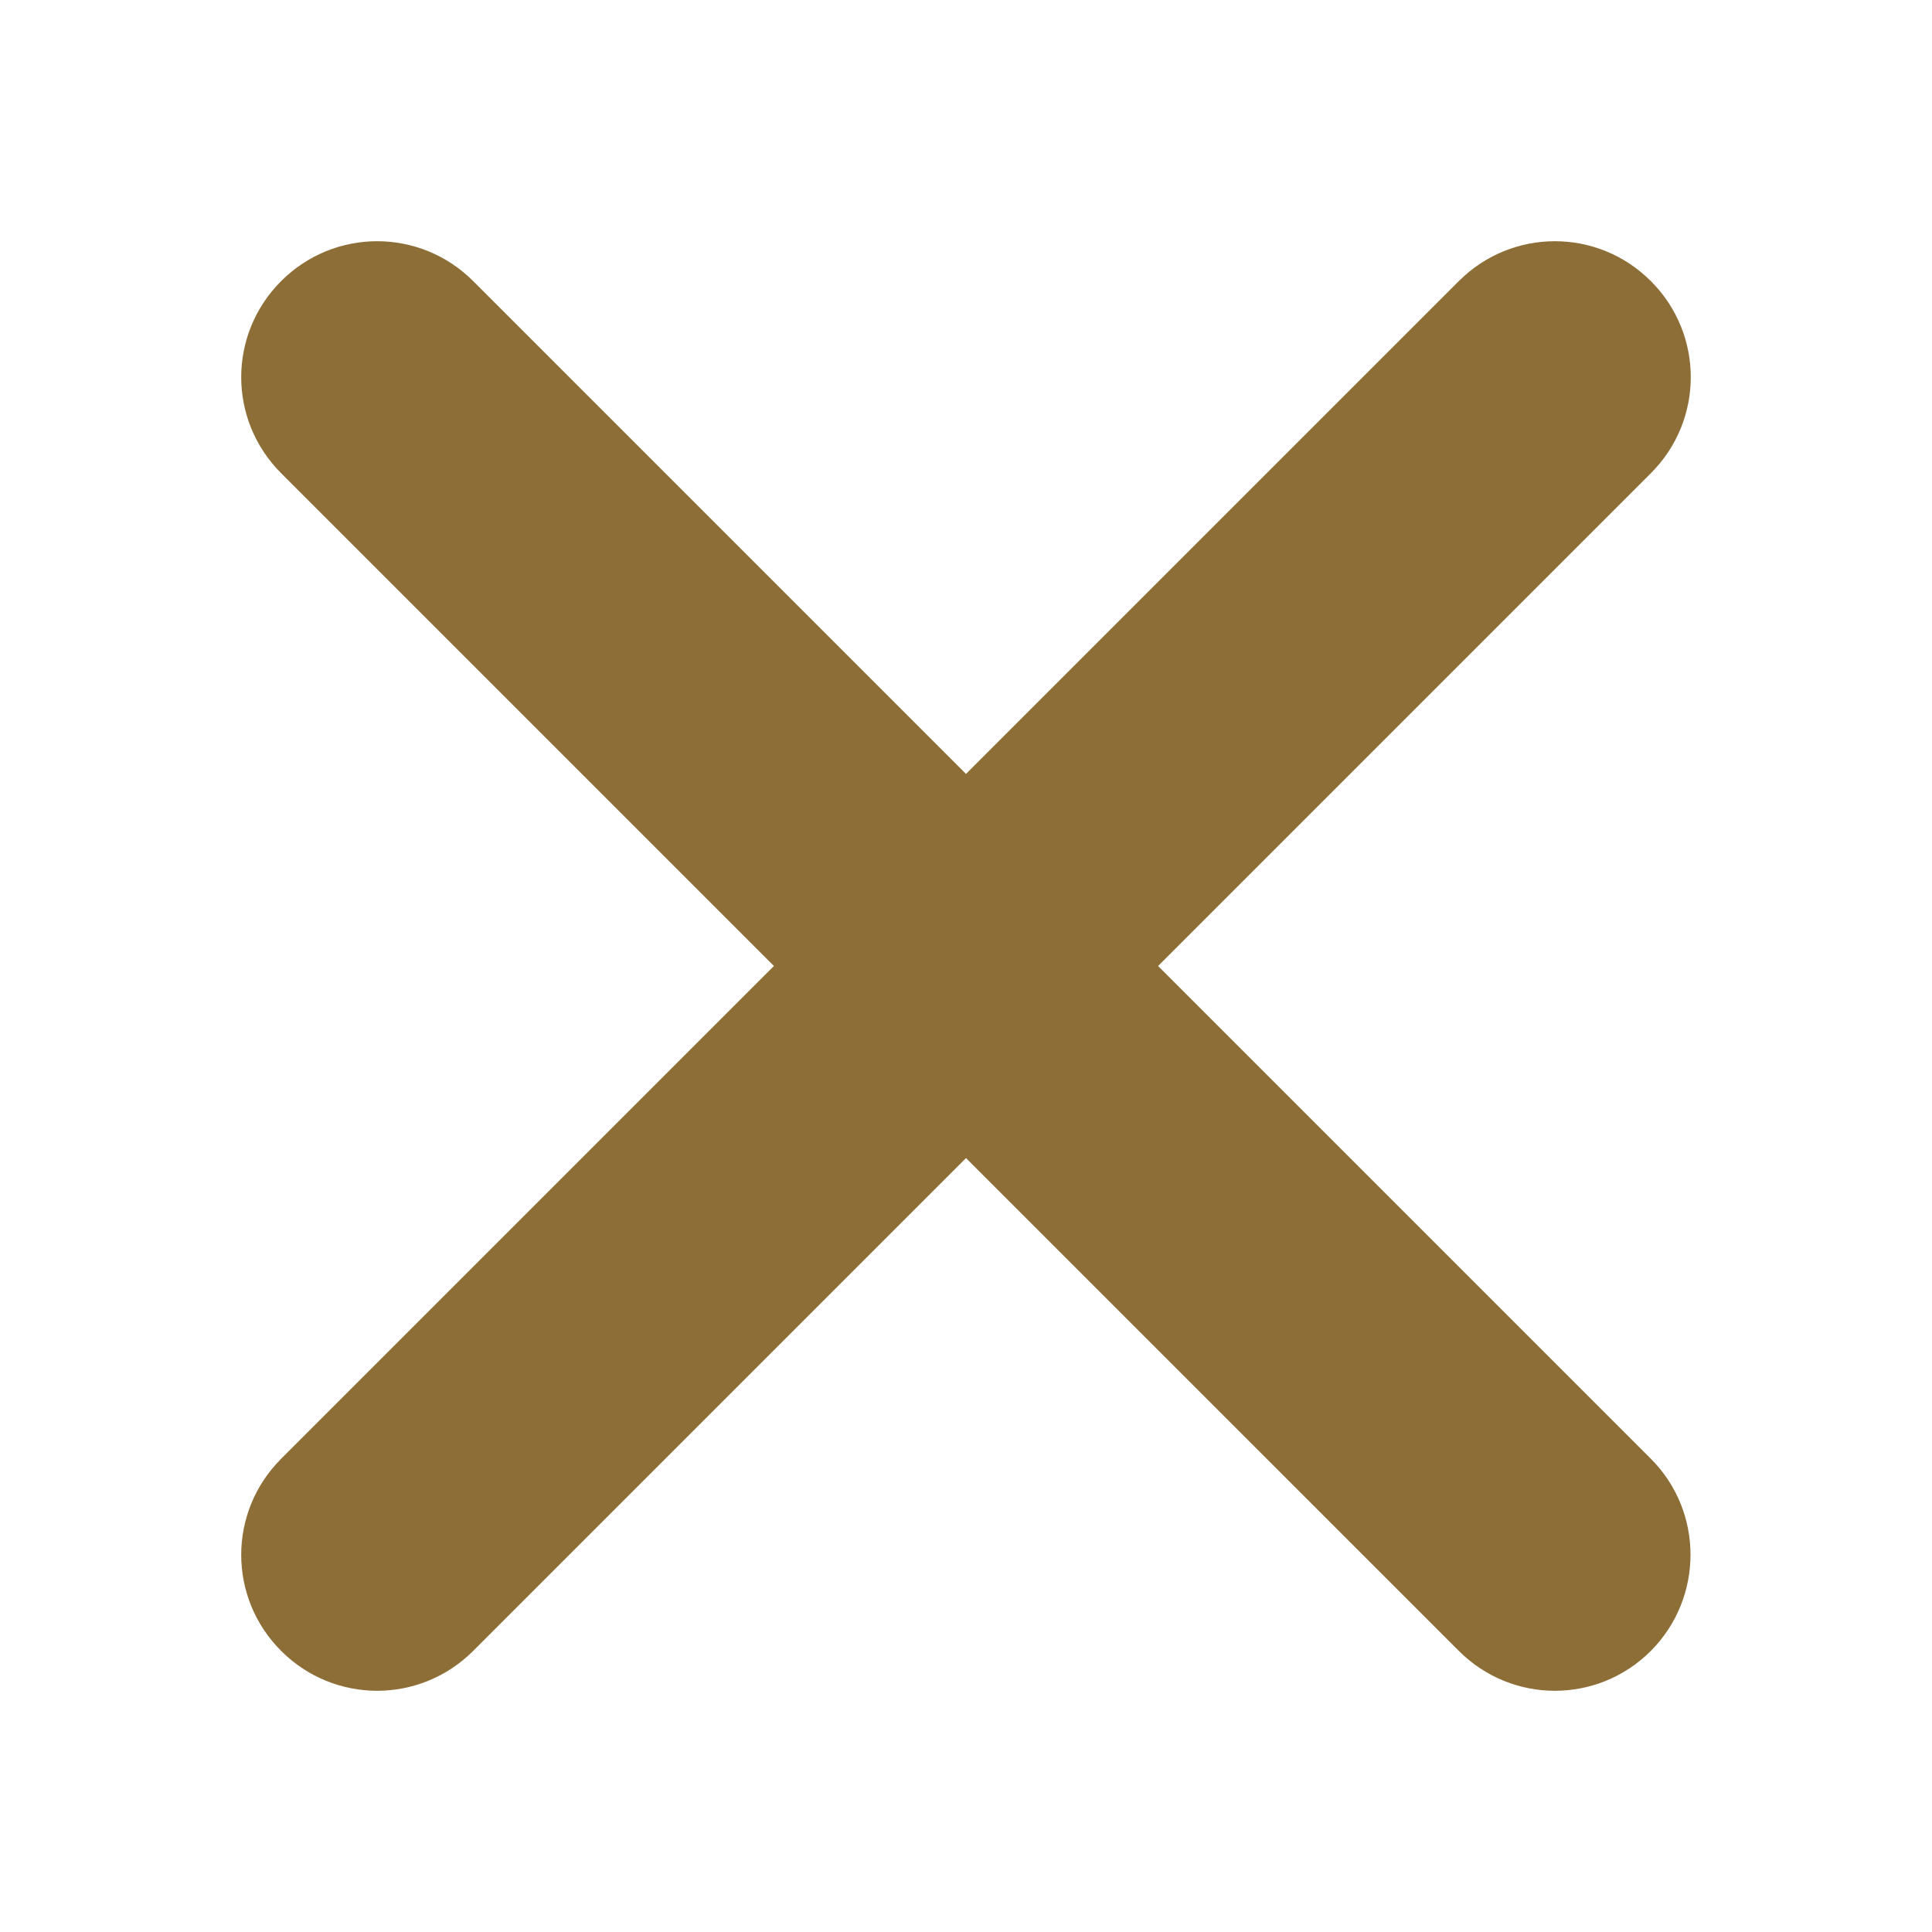
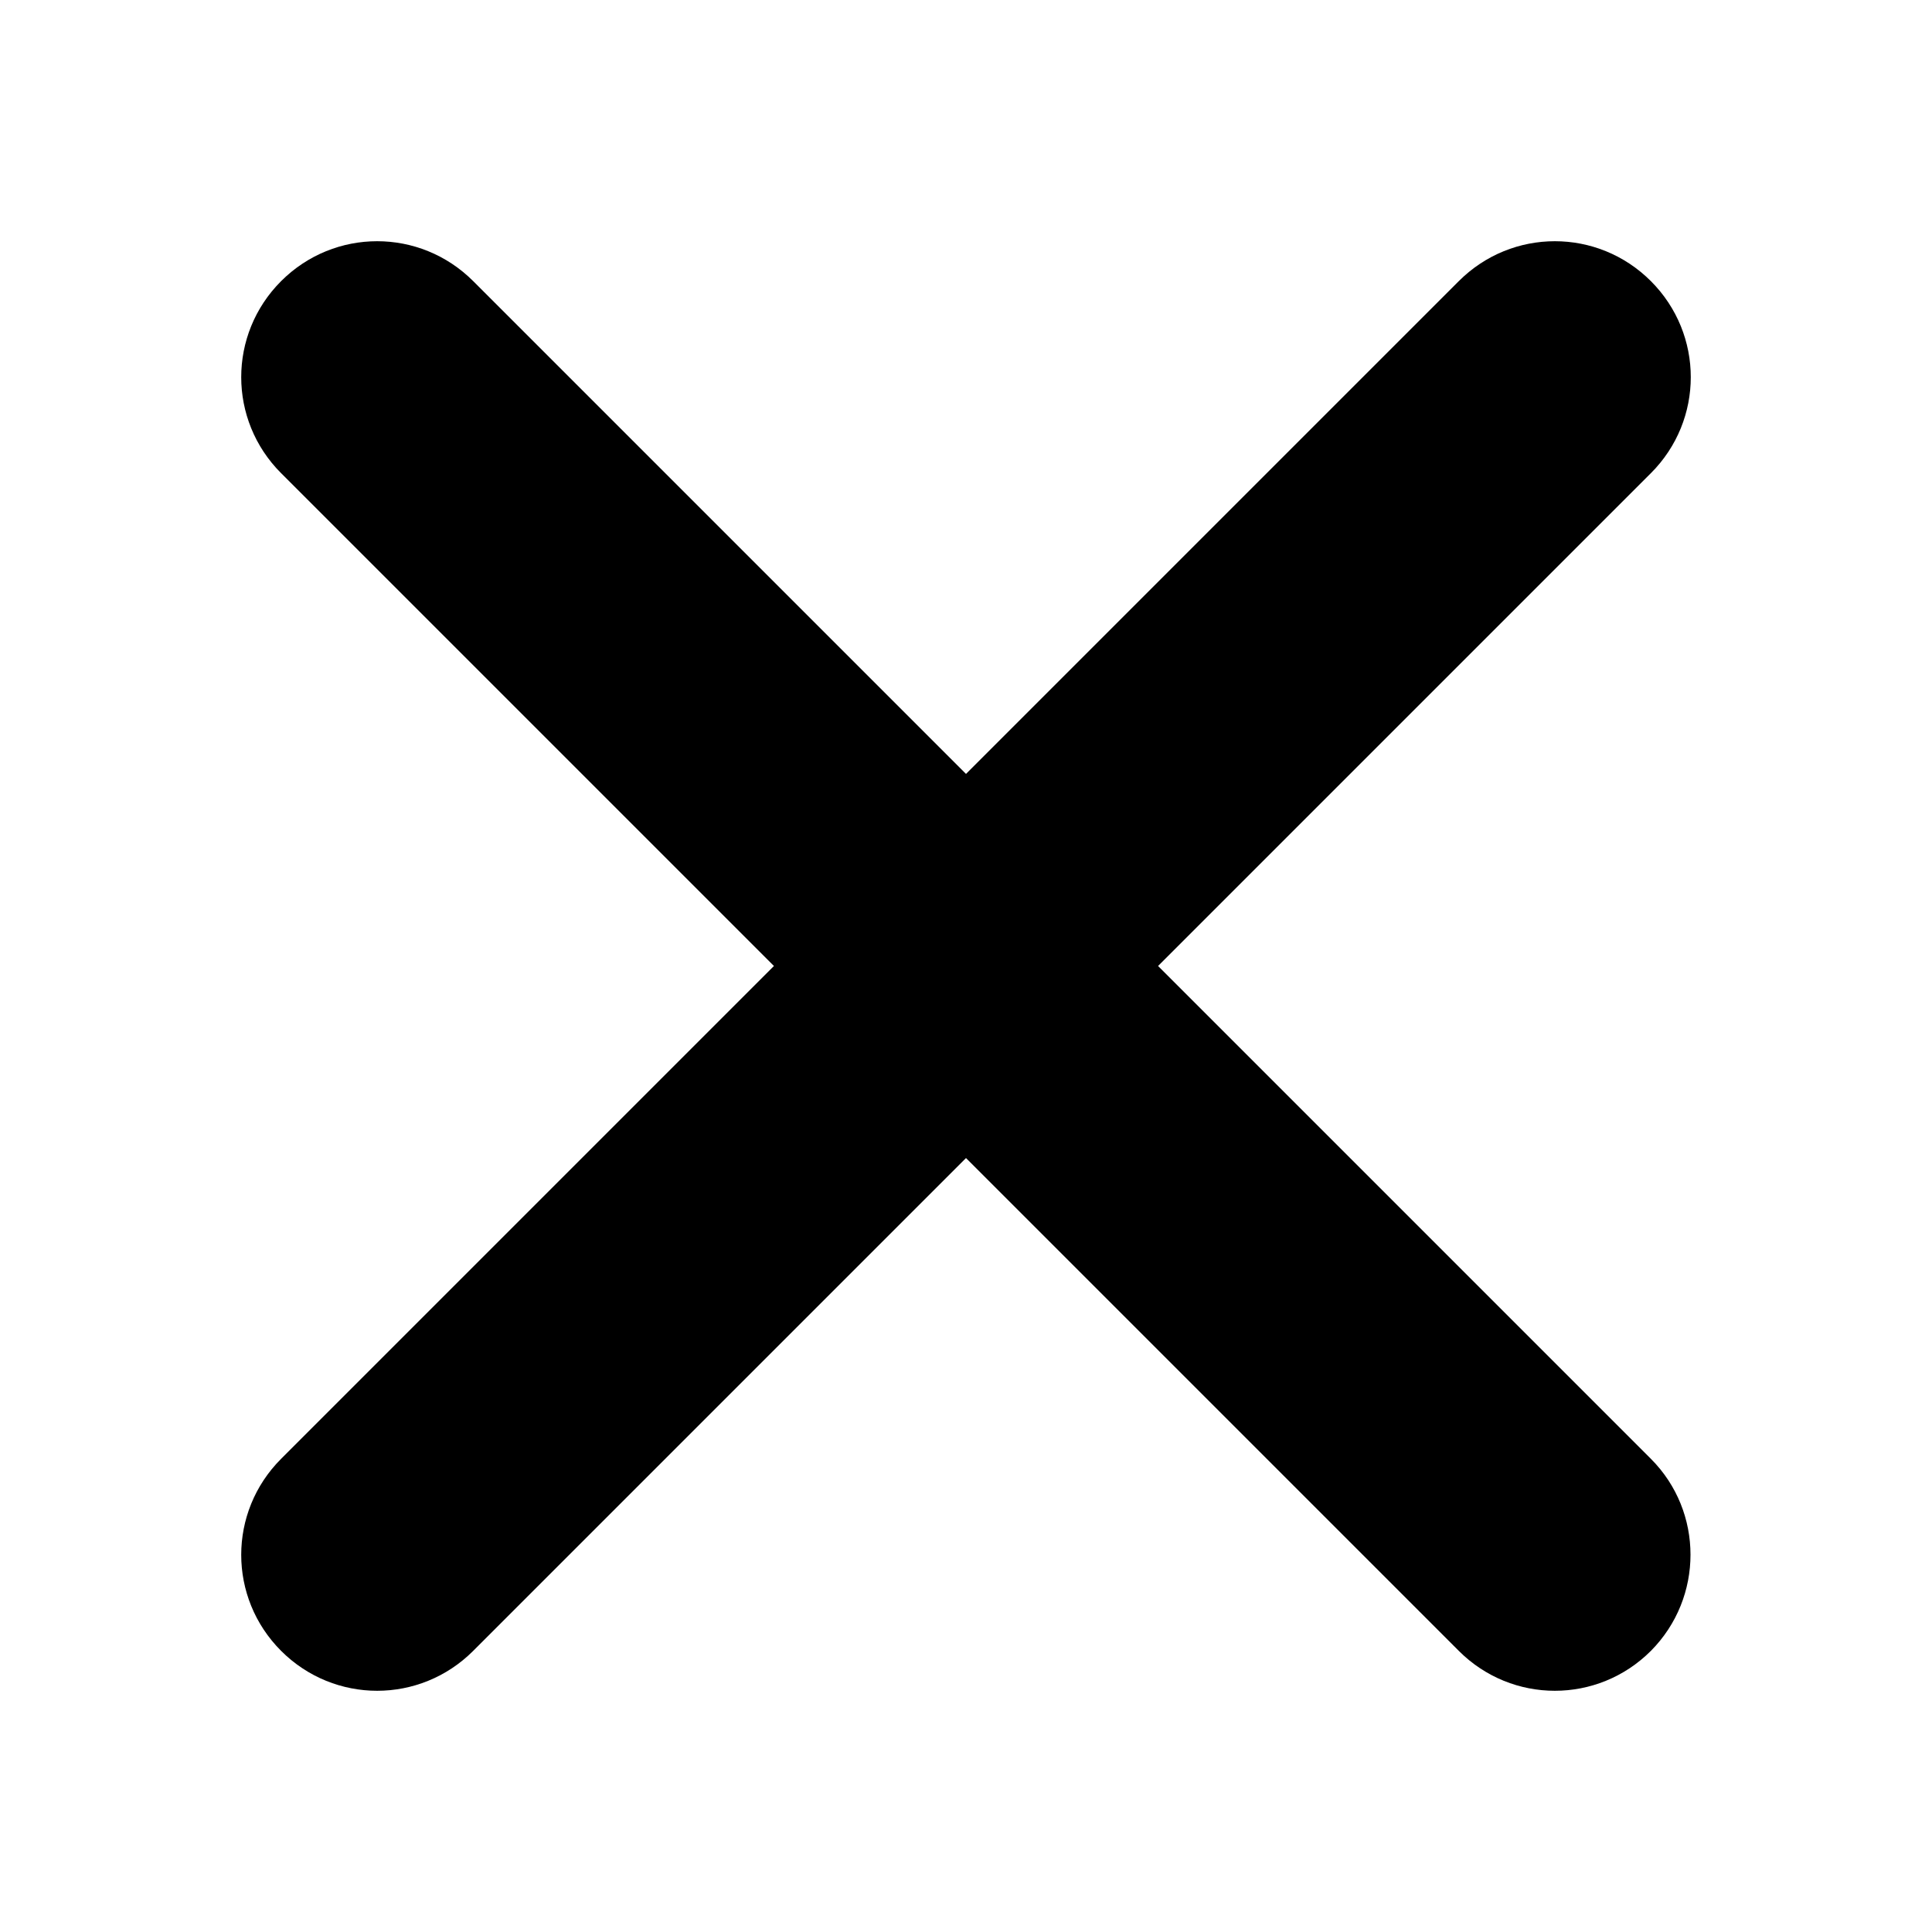
- <svg xmlns="http://www.w3.org/2000/svg" height="512px" id="Layer_1" style="enable-background:new 0 0 512 512;" version="1.1" viewBox="0 0 512 512" width="512px" xml:space="preserve" fill="#8D6E36">
+ <svg xmlns="http://www.w3.org/2000/svg" height="512px" id="Layer_1" style="enable-background:new 0 0 512 512;" version="1.1" viewBox="0 0 512 512" width="512px" xml:space="preserve" fill="#000000">
  <path d="M437.5,386.6L306.9,256l130.6-130.6c14.1-14.1,14.1-36.8,0-50.9c-14.1-14.1-36.8-14.1-50.9,0L256,205.1L125.4,74.5  c-14.1-14.1-36.8-14.1-50.9,0c-14.1,14.1-14.1,36.8,0,50.9L205.1,256L74.5,386.6c-14.1,14.1-14.1,36.8,0,50.9  c14.1,14.1,36.8,14.1,50.9,0L256,306.9l130.6,130.6c14.1,14.1,36.8,14.1,50.9,0C451.5,423.4,451.5,400.6,437.5,386.6z" />
</svg>
